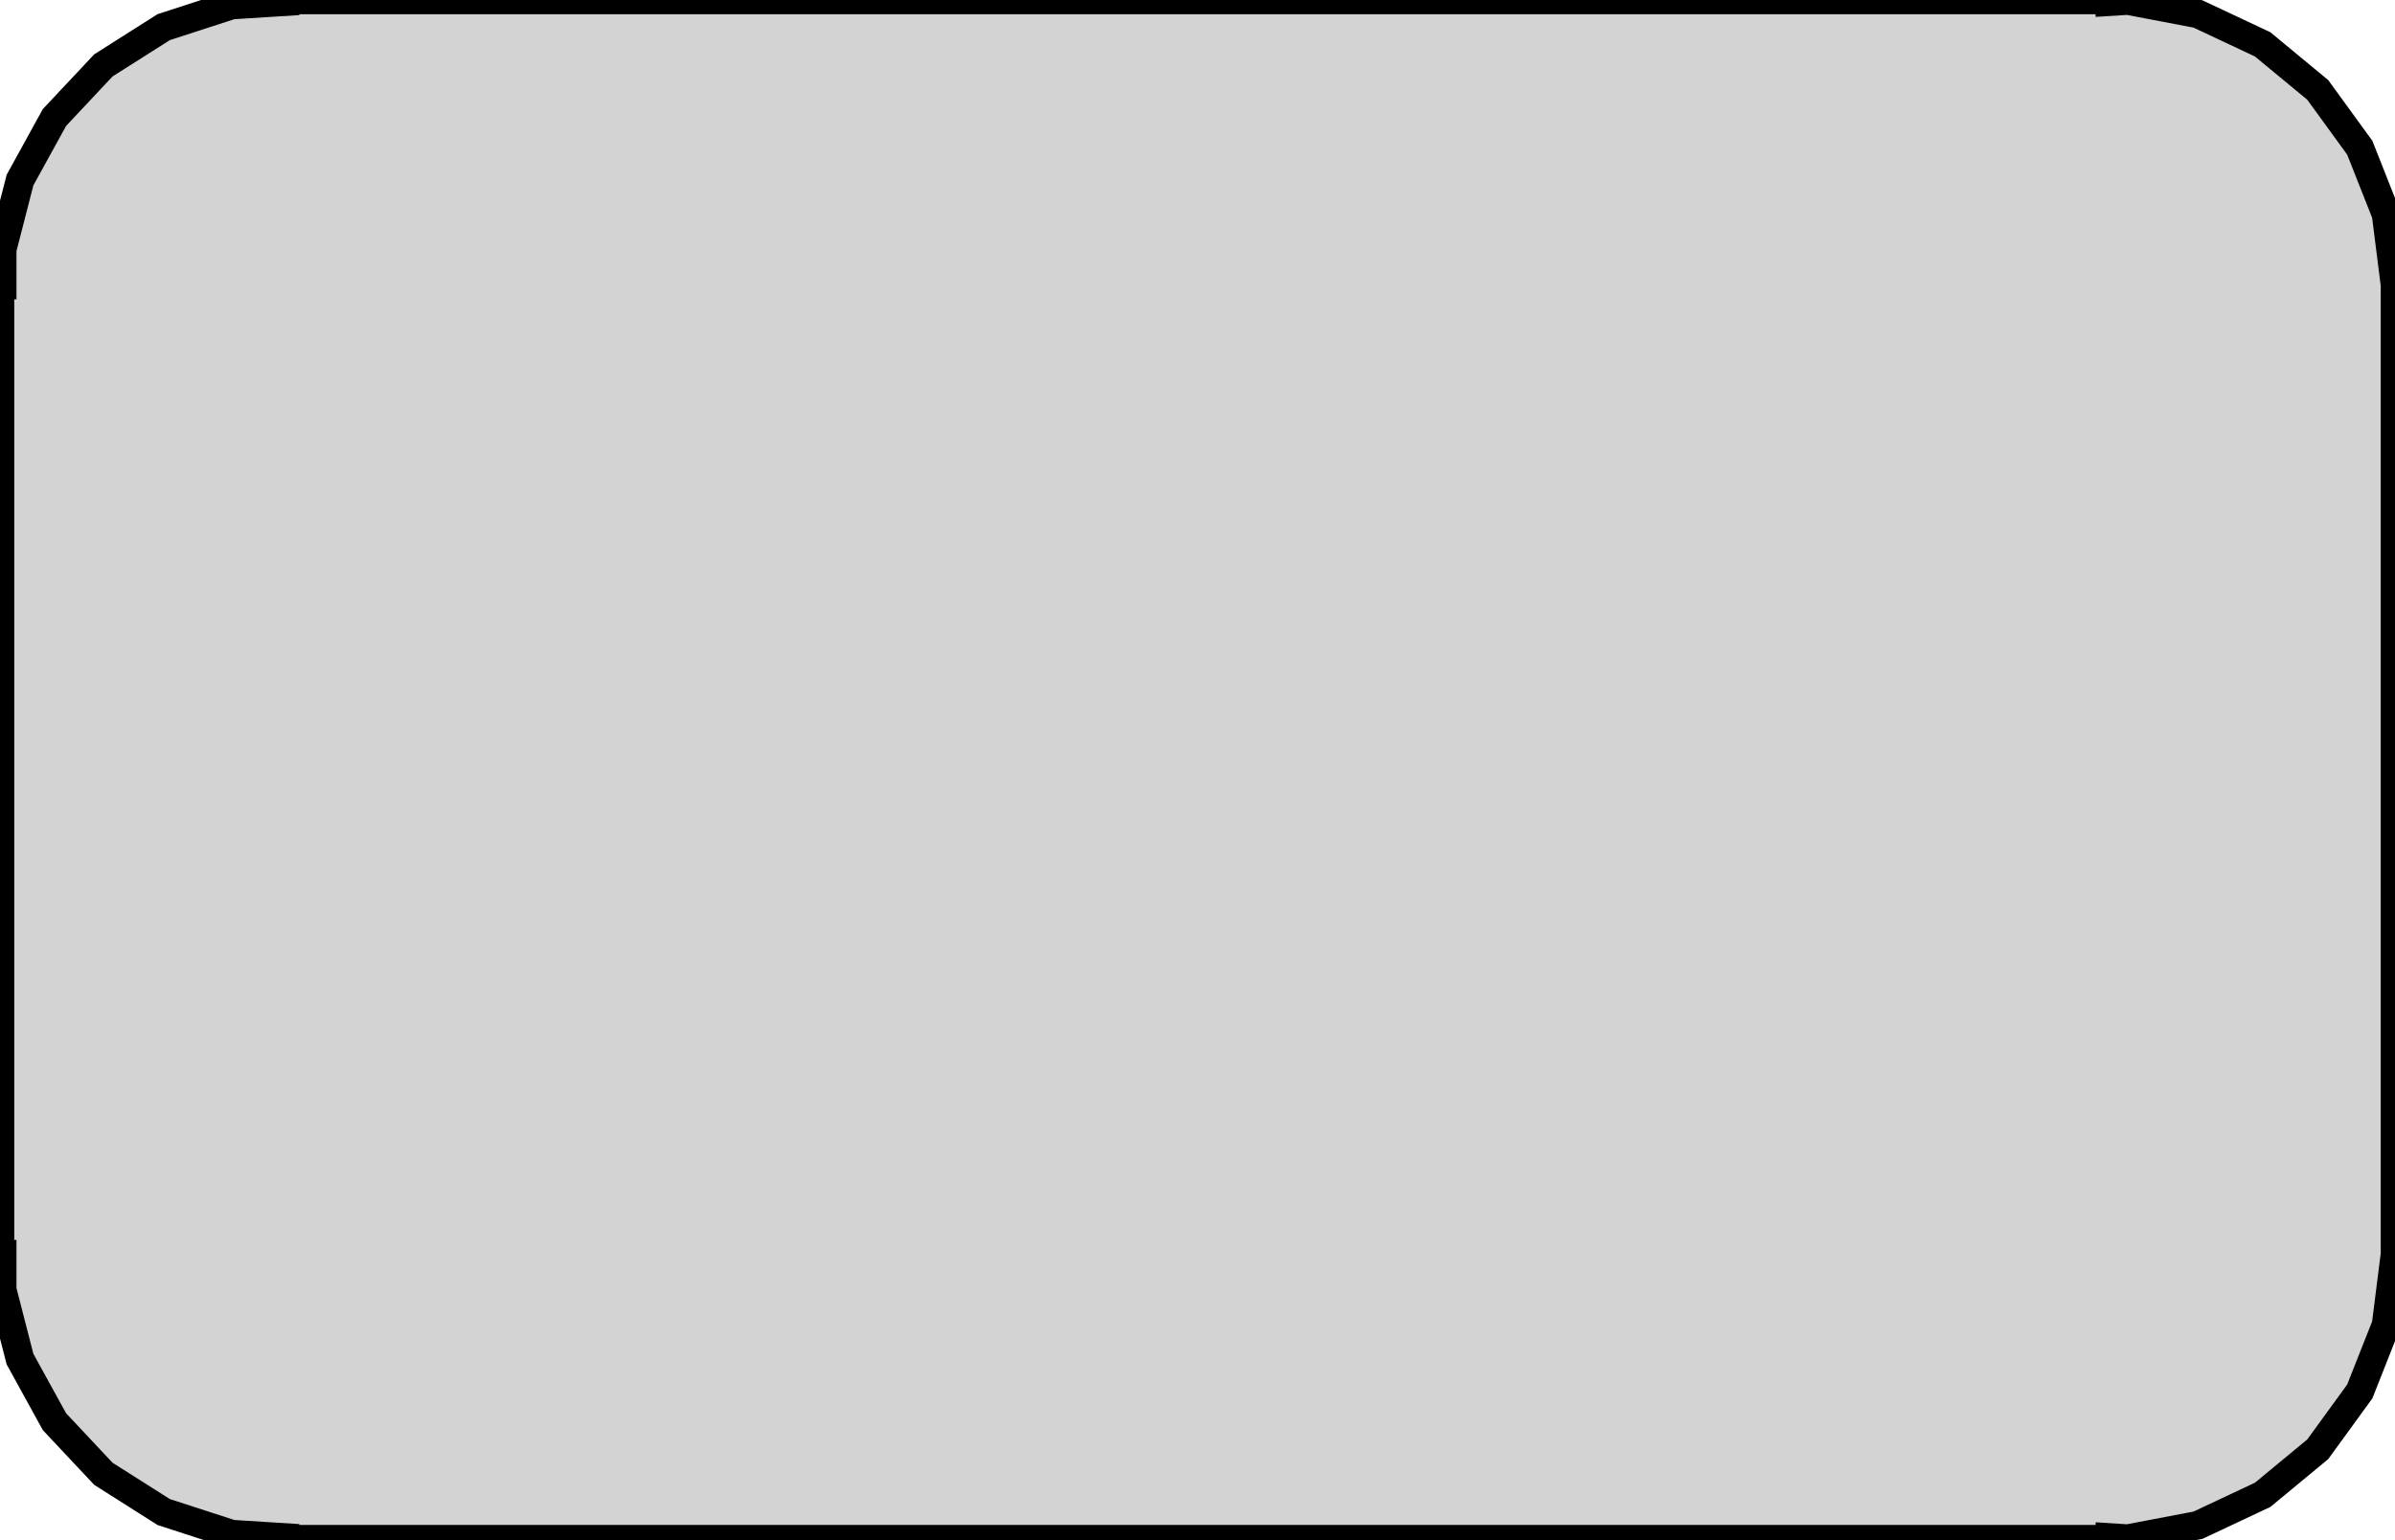
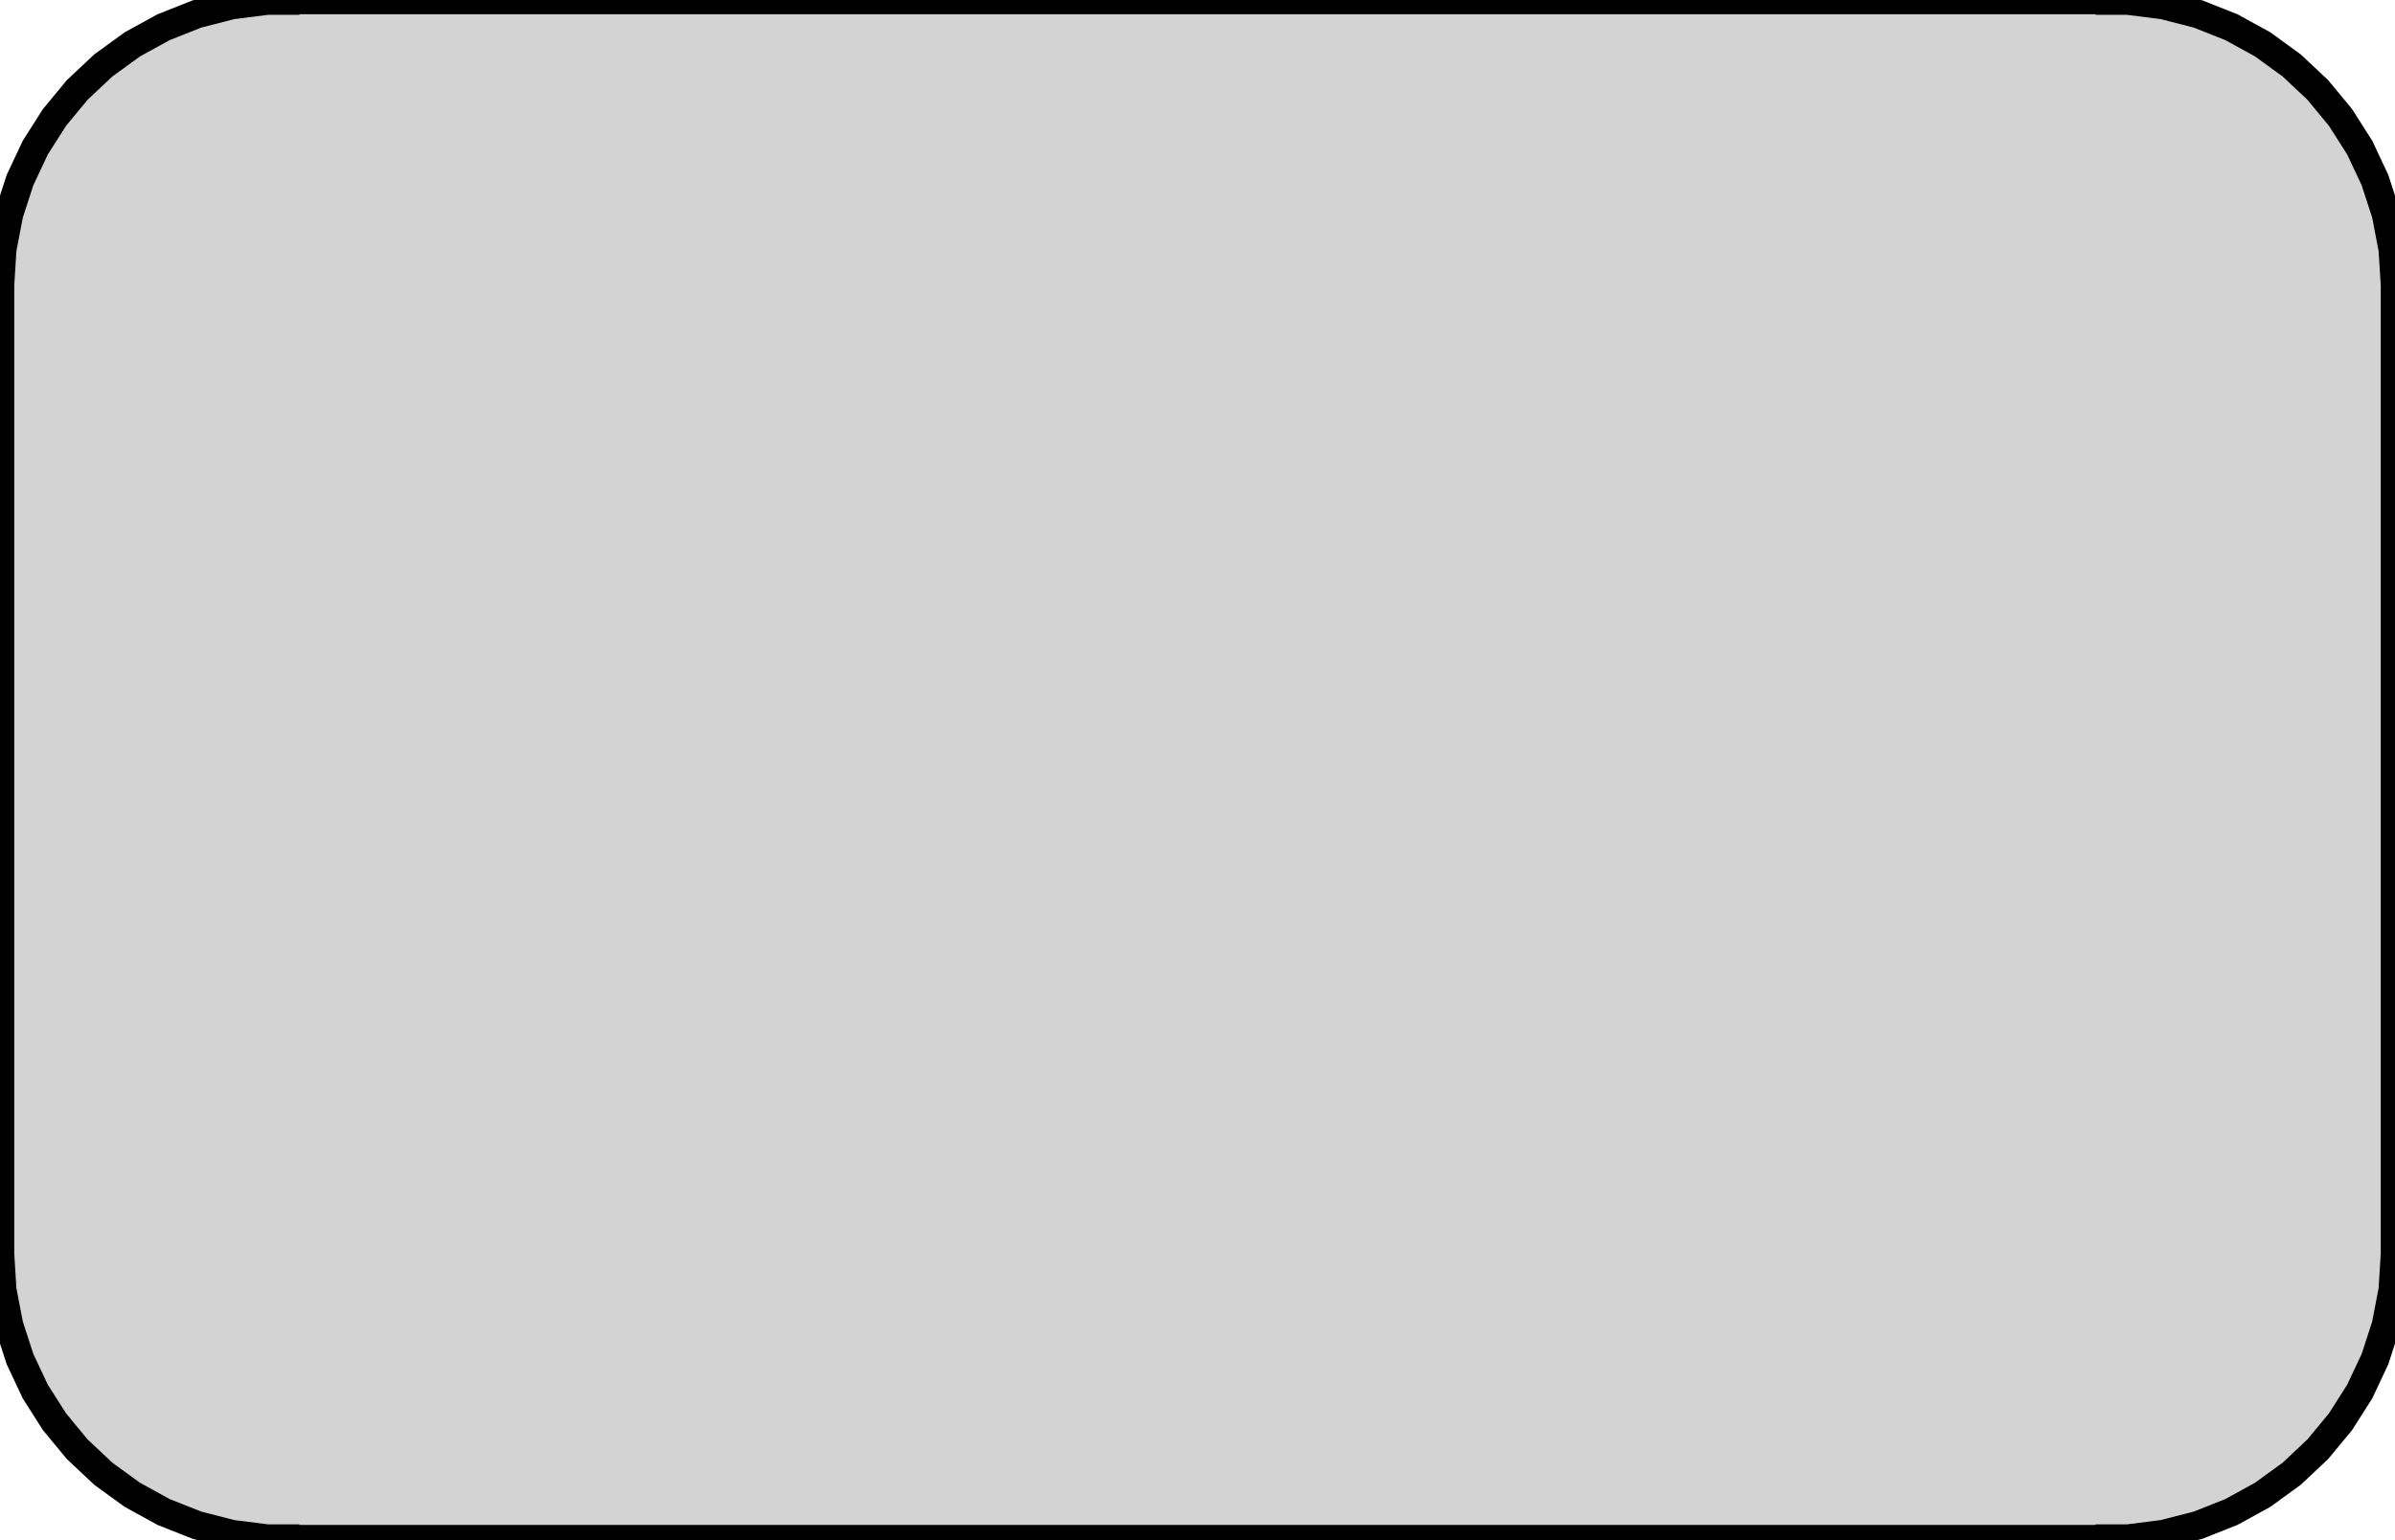
<svg xmlns="http://www.w3.org/2000/svg" width="42mm" height="27mm" viewBox="9 -36 42 27" version="1.1">
-   <path d=" M 46,-9.03 L 46.314,-9.01 L 47.545,-9.245 L 48.679,-9.778 L 49.645,-10.577 L 50.382,-11.591  L 50.843,-12.757 L 51,-14 L 51,-31 L 50.843,-32.243 L 50.382,-33.409 L 49.645,-34.423  L 48.679,-35.222 L 47.545,-35.755 L 46.314,-35.99 L 46,-35.97 L 46,-36 L 14,-36  L 14,-35.97 L 13.063,-35.911 L 11.871,-35.524 L 10.813,-34.853 L 9.955,-33.939 L 9.351,-32.841  L 9.039,-31.627 L 9.039,-31 L 9,-31 L 9,-14 L 9.039,-14 L 9.039,-13.373  L 9.351,-12.159 L 9.955,-11.061 L 10.813,-10.147 L 11.871,-9.476 L 13.063,-9.089 L 14,-9.03  L 14,-9 L 46,-9 z " stroke="black" fill="lightgray" stroke-width="0.5" />
+   <path d=" M 46,-9.01 L 46.314,-9.01 L 46.937,-9.089 L 47.545,-9.245 L 48.129,-9.476 L 48.679,-9.778  L 49.187,-10.147 L 49.645,-10.577 L 50.045,-11.061 L 50.382,-11.591 L 50.649,-12.159 L 50.843,-12.757  L 50.961,-13.373 L 51,-14 L 51,-31 L 50.961,-31.627 L 50.843,-32.243 L 50.649,-32.841  L 50.382,-33.409 L 50.045,-33.939 L 49.645,-34.423 L 49.187,-34.853 L 48.679,-35.222 L 48.129,-35.524  L 47.545,-35.755 L 46.937,-35.911 L 46.314,-35.99 L 46,-35.99 L 46,-36 L 14,-36  L 14,-35.99 L 13.686,-35.99 L 13.063,-35.911 L 12.455,-35.755 L 11.871,-35.524 L 11.321,-35.222  L 10.813,-34.853 L 10.355,-34.423 L 9.955,-33.939 L 9.618,-33.409 L 9.351,-32.841 L 9.157,-32.243  L 9.039,-31.627 L 9,-31 L 9,-14 L 9.039,-13.373 L 9.157,-12.757 L 9.351,-12.159  L 9.618,-11.591 L 9.955,-11.061 L 10.355,-10.577 L 10.813,-10.147 L 11.321,-9.778 L 11.871,-9.476  L 12.455,-9.245 L 13.063,-9.089 L 13.686,-9.01 L 14,-9.01 L 14,-9 L 46,-9  z " stroke="black" fill="lightgray" stroke-width="0.5" />
</svg>
